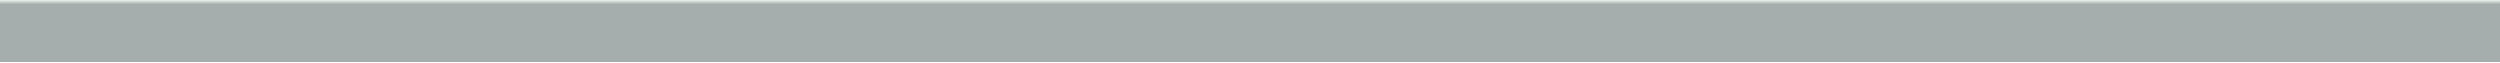
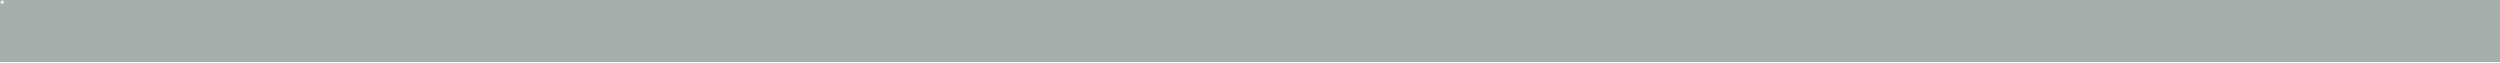
<svg xmlns="http://www.w3.org/2000/svg" width="600pt" height="15pt" viewBox="0 0 600 15" version="1.1" shape-rendering="crispEdges">
  <defs>
-     <linearGradient id="linear0" gradientUnits="userSpaceOnUse" x1="0.5" y1="0" x2="0.5" y2="1">
-       <stop offset="0" style="stop-color:rgb(91%,96%,93%);stop-opacity:1;" />
+     <radialGradient id="radial0" gradientUnits="userSpaceOnUse" cx="0.5" cy="0.5" fx="0.595" fy="0.595" r="0.525">
+       <stop offset="0.476" style="stop-color:rgb(91%,96%,93%);stop-opacity:1;" />
      <stop offset="1" style="stop-color:rgb(65%,68%,68%);stop-opacity:1;" />
-     </linearGradient>
-     <linearGradient id="linear1" gradientUnits="userSpaceOnUse" x1="0.5" y1="0" x2="0.5" y2="1">
-       <stop offset="0" style="stop-color:rgb(91%,96%,93%);stop-opacity:1;" />
+     </radialGradient>
+     <radialGradient id="radial1" gradientUnits="userSpaceOnUse" cx="0.5" cy="0.5" fx="0.595" fy="0.595" r="0.525">
+       <stop offset="0.476" style="stop-color:rgb(91%,96%,93%);stop-opacity:1;" />
      <stop offset="1" style="stop-color:rgb(65%,68%,68%);stop-opacity:1;" />
-     </linearGradient>
-     <linearGradient id="linear2" gradientUnits="userSpaceOnUse" x1="0.5" y1="0" x2="0.5" y2="1">
-       <stop offset="0" style="stop-color:rgb(91%,96%,93%);stop-opacity:1;" />
+     </radialGradient>
+     <radialGradient id="radial2" gradientUnits="userSpaceOnUse" cx="0.5" cy="0.5" fx="0.595" fy="0.595" r="0.525">
+       <stop offset="0.476" style="stop-color:rgb(91%,96%,93%);stop-opacity:1;" />
      <stop offset="1" style="stop-color:rgb(65%,68%,68%);stop-opacity:1;" />
-     </linearGradient>
+     </radialGradient>
  </defs>
-   <g id="surface77">
-     <path style=" stroke:none;fill-rule:nonzero;fill:url(#linear0);" d="M 7.5 0 L 207.5 0 L 207.5 15 L 7.5 15 Z M 0 0 L 15 0 L 15 15 L 0 15 Z M 0 0 " />
-     <path style=" stroke:none;fill-rule:nonzero;fill:url(#linear1);" d="M 207.5 0 L 407.5 0 L 407.5 15 L 207.5 15 Z M 200 0 L 215 0 L 215 15 L 200 15 Z M 200 0 " />
-     <path style=" stroke:none;fill-rule:nonzero;fill:url(#linear2);" d="M 407.5 0 L 607.5 0 L 607.5 15 L 407.5 15 Z M 400 0 L 415 0 L 415 15 L 400 15 Z M 400 0 " />
+   <g id="surface81">
+     <path style=" stroke:none;fill-rule:nonzero;fill:url(#radial0);" d="M 7.5 0 L 207.5 0 L 207.5 15 L 7.5 15 Z M 0 0 L 15 0 L 15 15 L 0 15 Z M 0 0 " />
+     <path style=" stroke:none;fill-rule:nonzero;fill:url(#radial1);" d="M 207.5 0 L 407.5 0 L 407.5 15 L 207.5 15 Z M 200 0 L 215 0 L 215 15 L 200 15 Z M 200 0 " />
+     <path style=" stroke:none;fill-rule:nonzero;fill:url(#radial2);" d="M 407.5 0 L 607.5 0 L 607.5 15 L 407.5 15 Z M 400 0 L 415 0 L 415 15 L 400 15 Z M 400 0 " />
  </g>
</svg>
